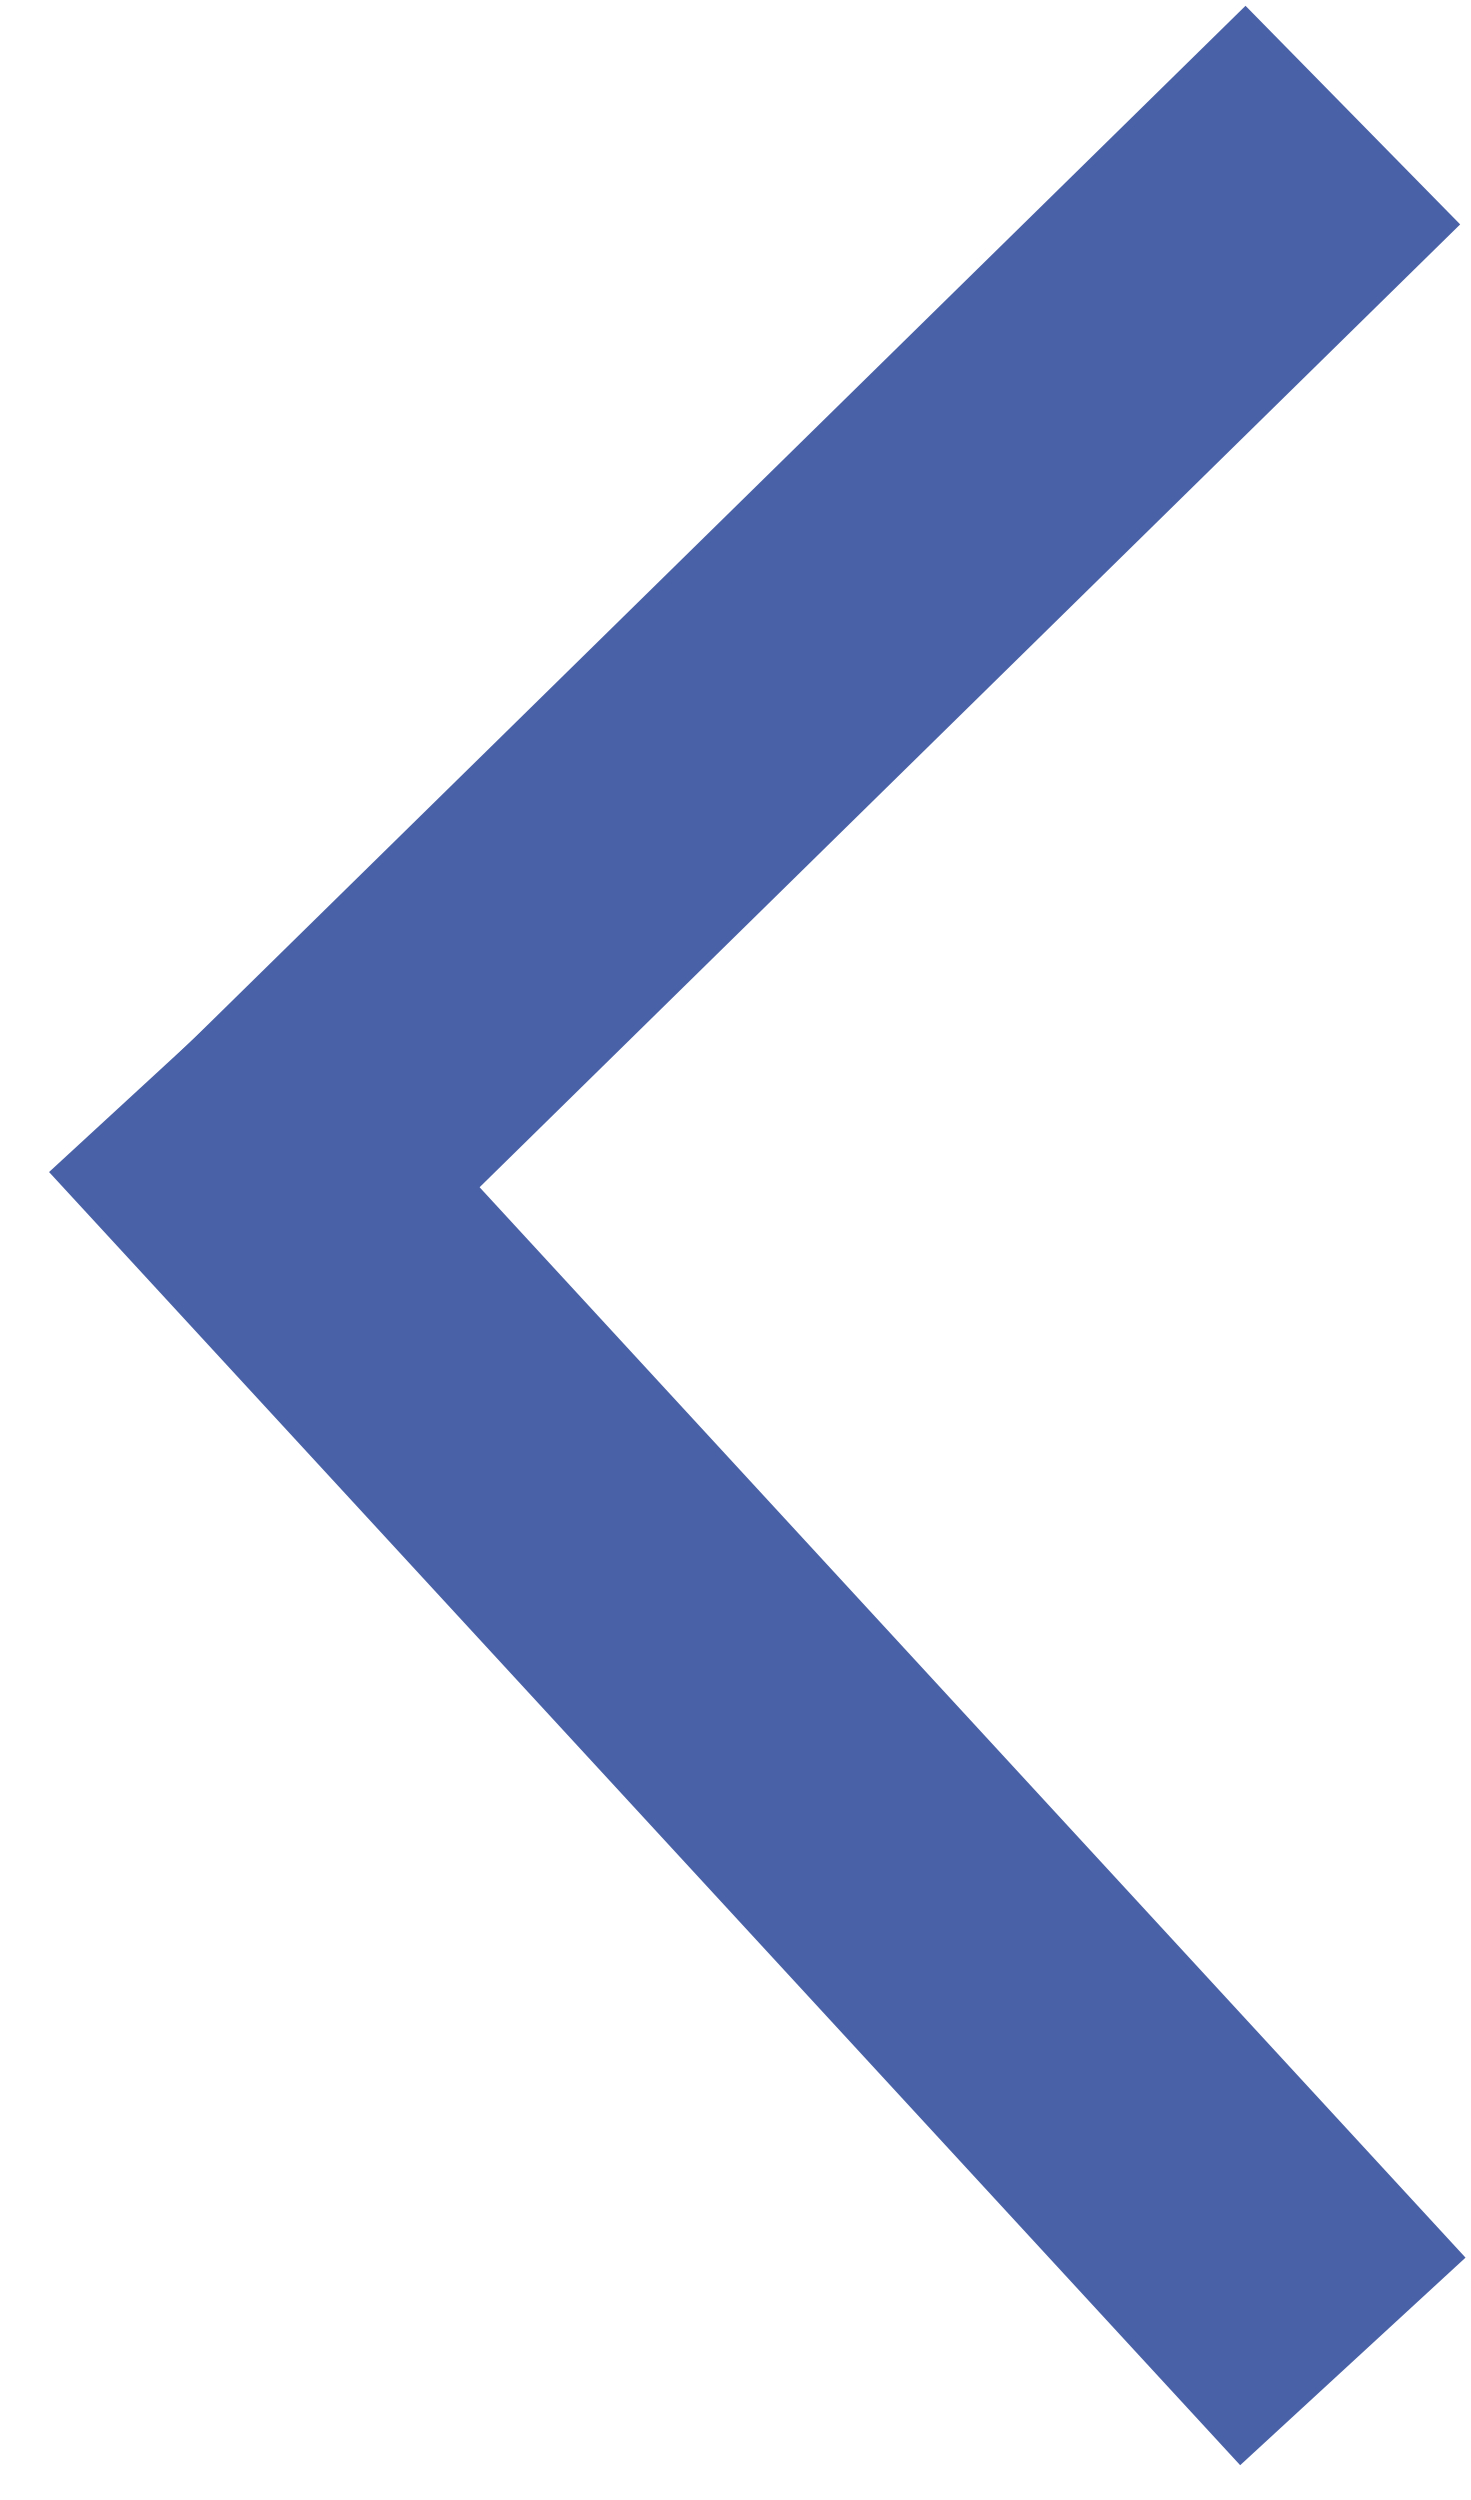
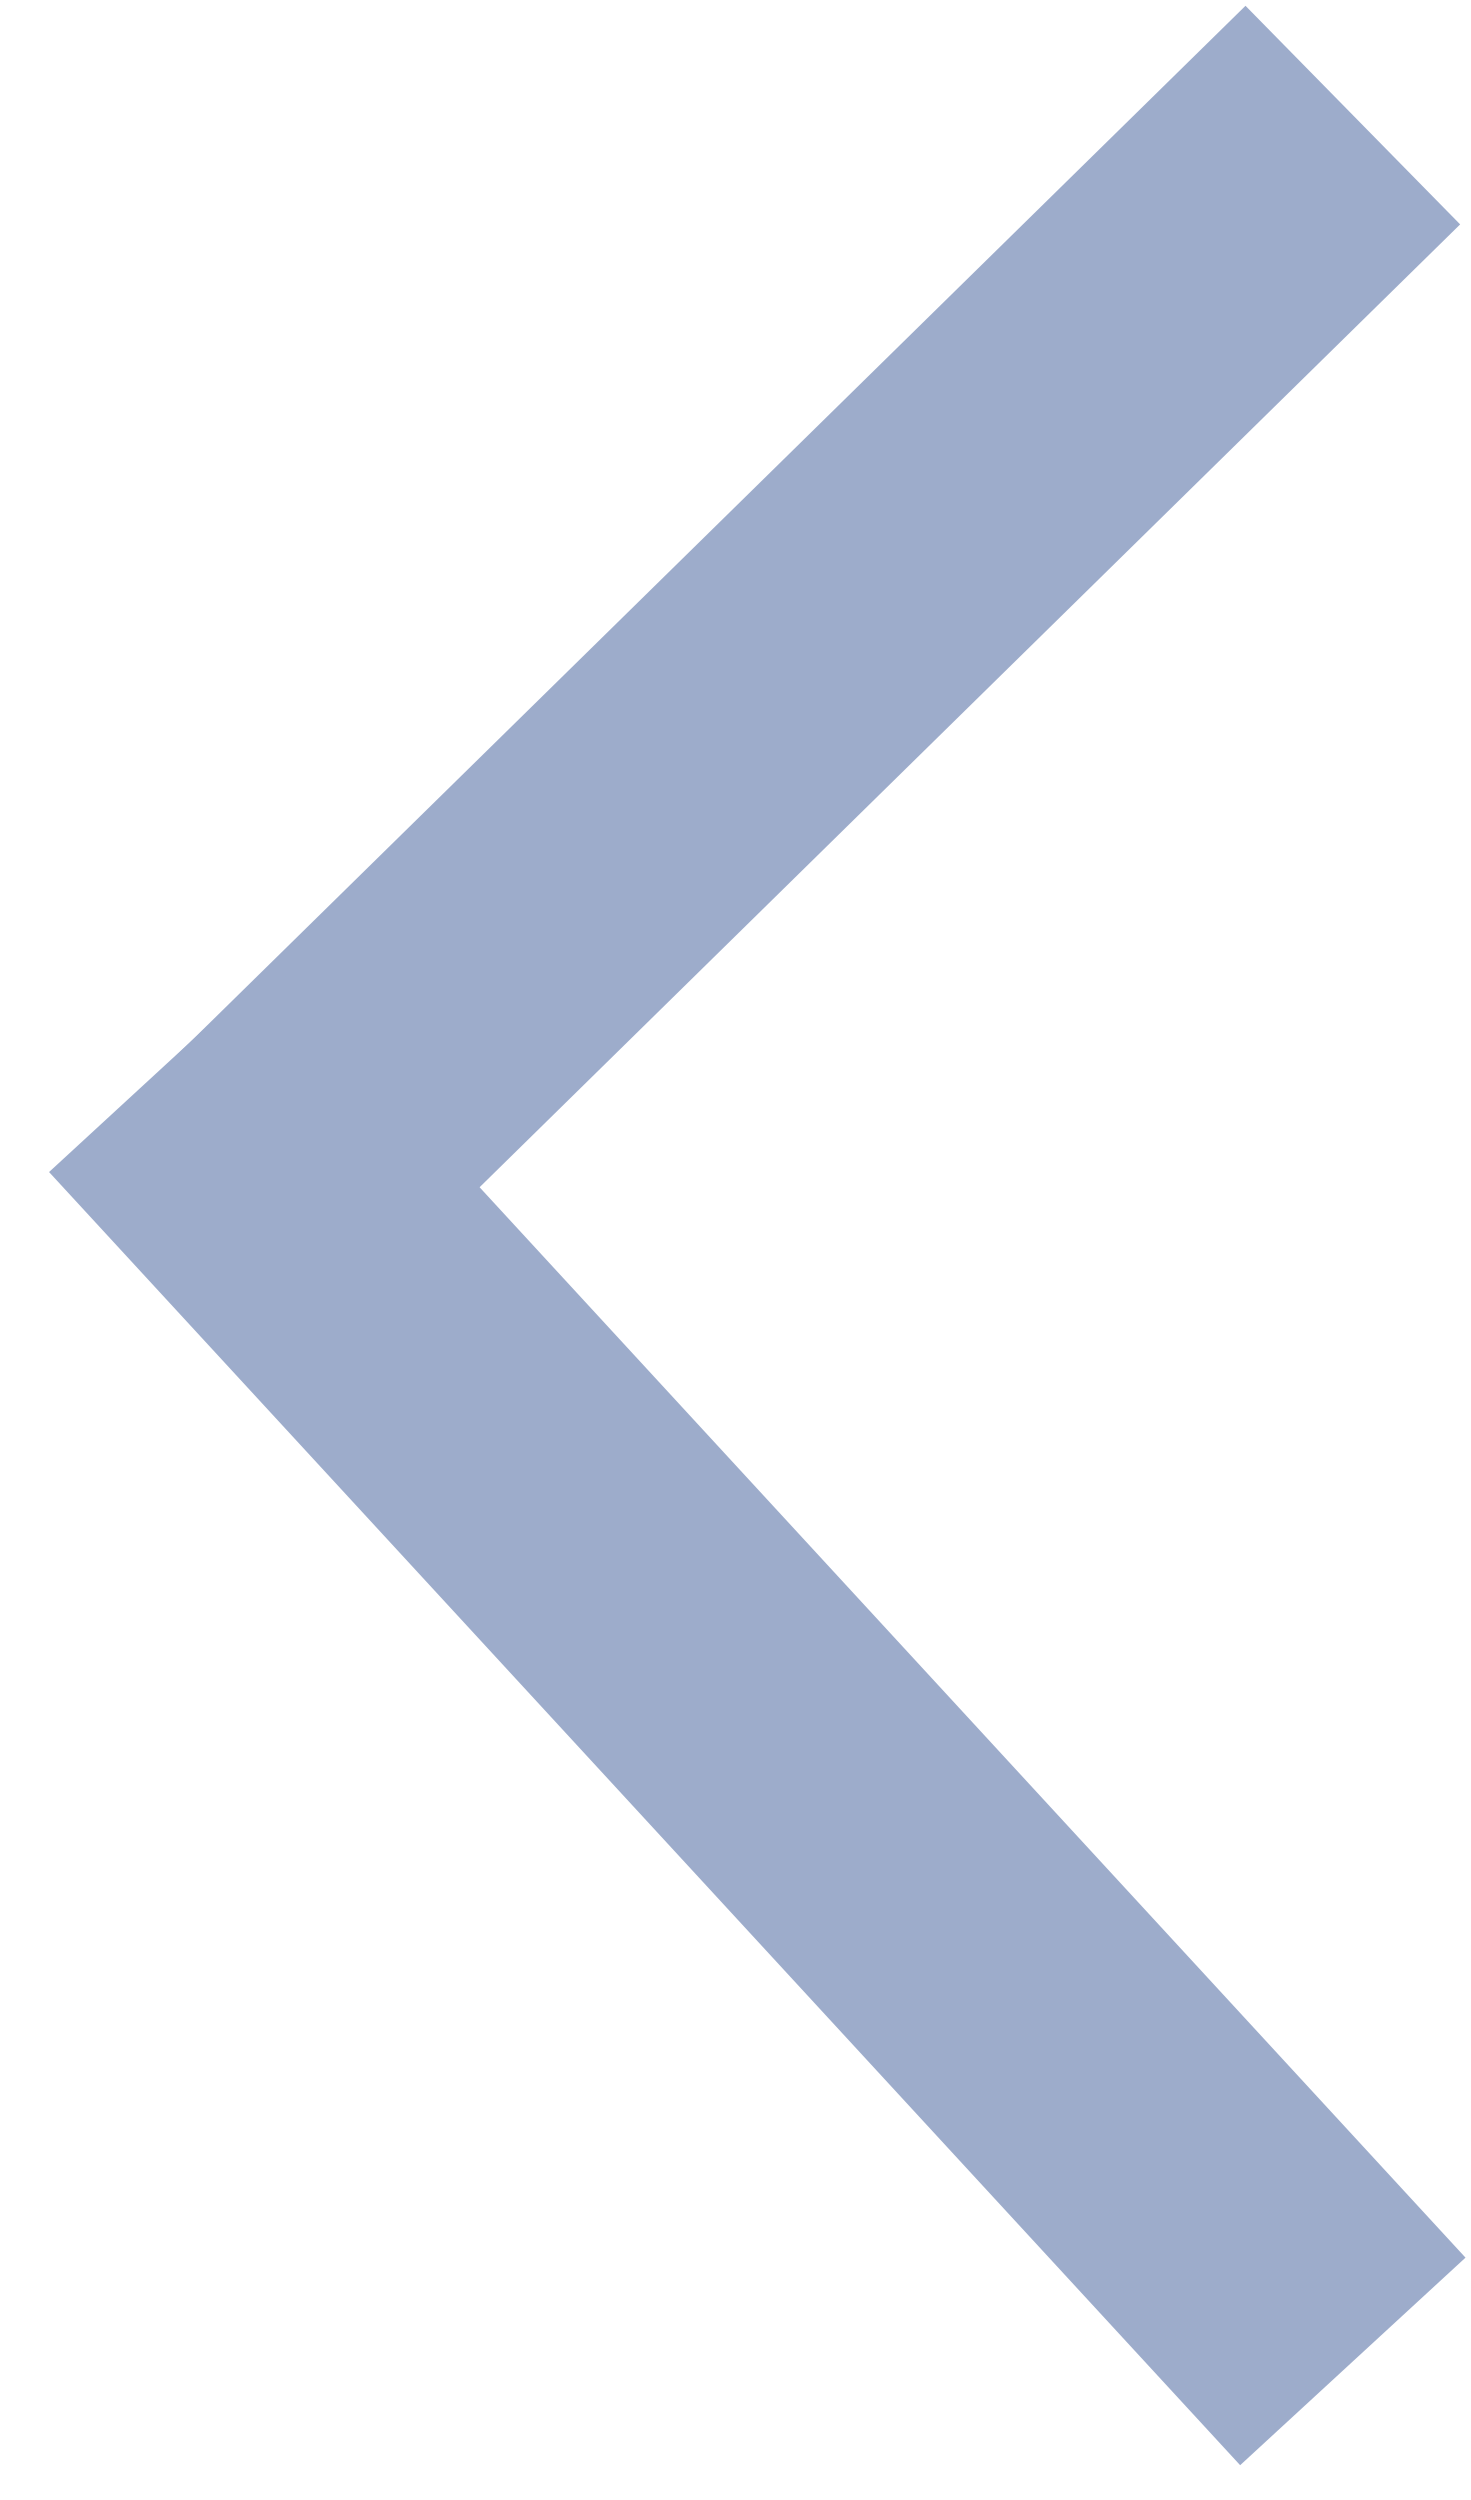
<svg xmlns="http://www.w3.org/2000/svg" version="1.1" id="Layer_1" x="0px" y="0px" width="72px" height="122.4px" viewBox="0 0 72 122.4" enable-background="new 0 0 72 122.4" xml:space="preserve">
-   <line fill="none" stroke="#4961A6" stroke-width="15" stroke-miterlimit="10" x1="12.687" y1="58.215" x2="66.235" y2="5.635" />
-   <line fill="none" stroke="#4961A6" stroke-width="15" stroke-miterlimit="10" x1="7.918" y1="52.302" x2="66.235" y2="115.615" />
+   <line fill="none" stroke="#9DACCB" stroke-width="15" stroke-miterlimit="10" x1="12.687" y1="58.215" x2="66.234" y2="5.635" />
+   <line fill="none" stroke="#9DACCB" stroke-width="15" stroke-miterlimit="10" x1="7.918" y1="52.302" x2="66.234" y2="115.615" />
</svg>
